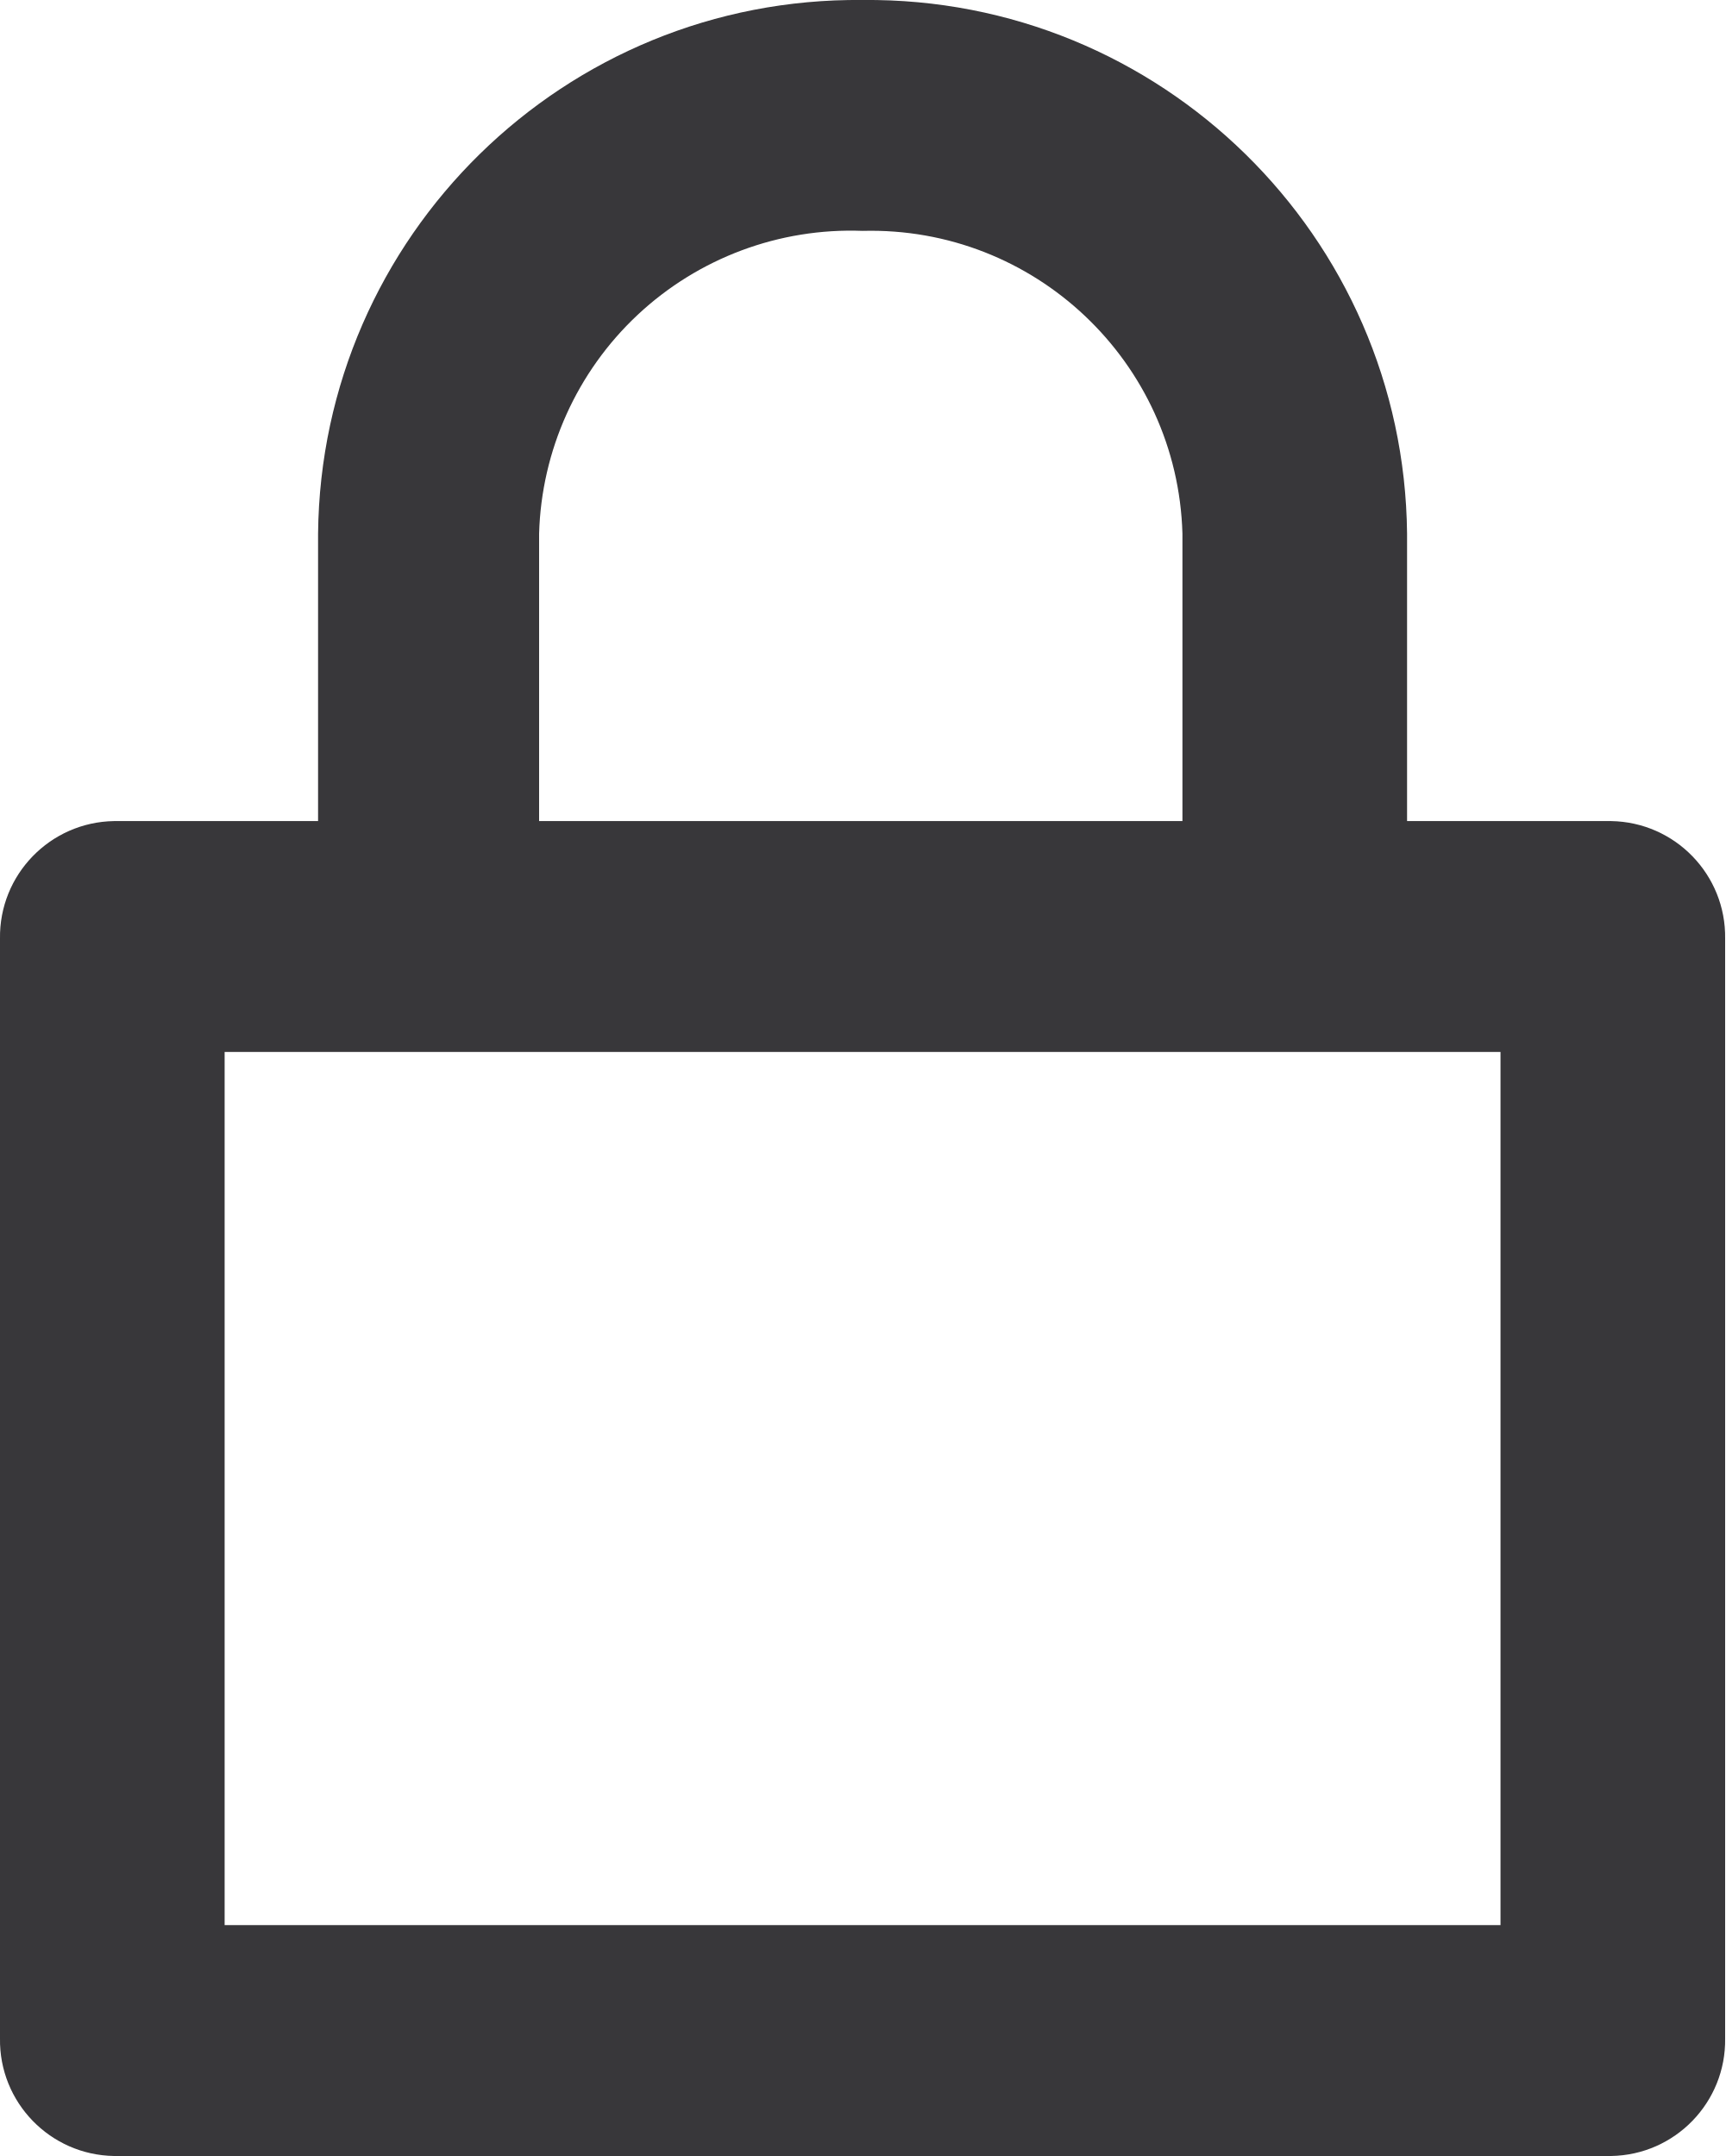
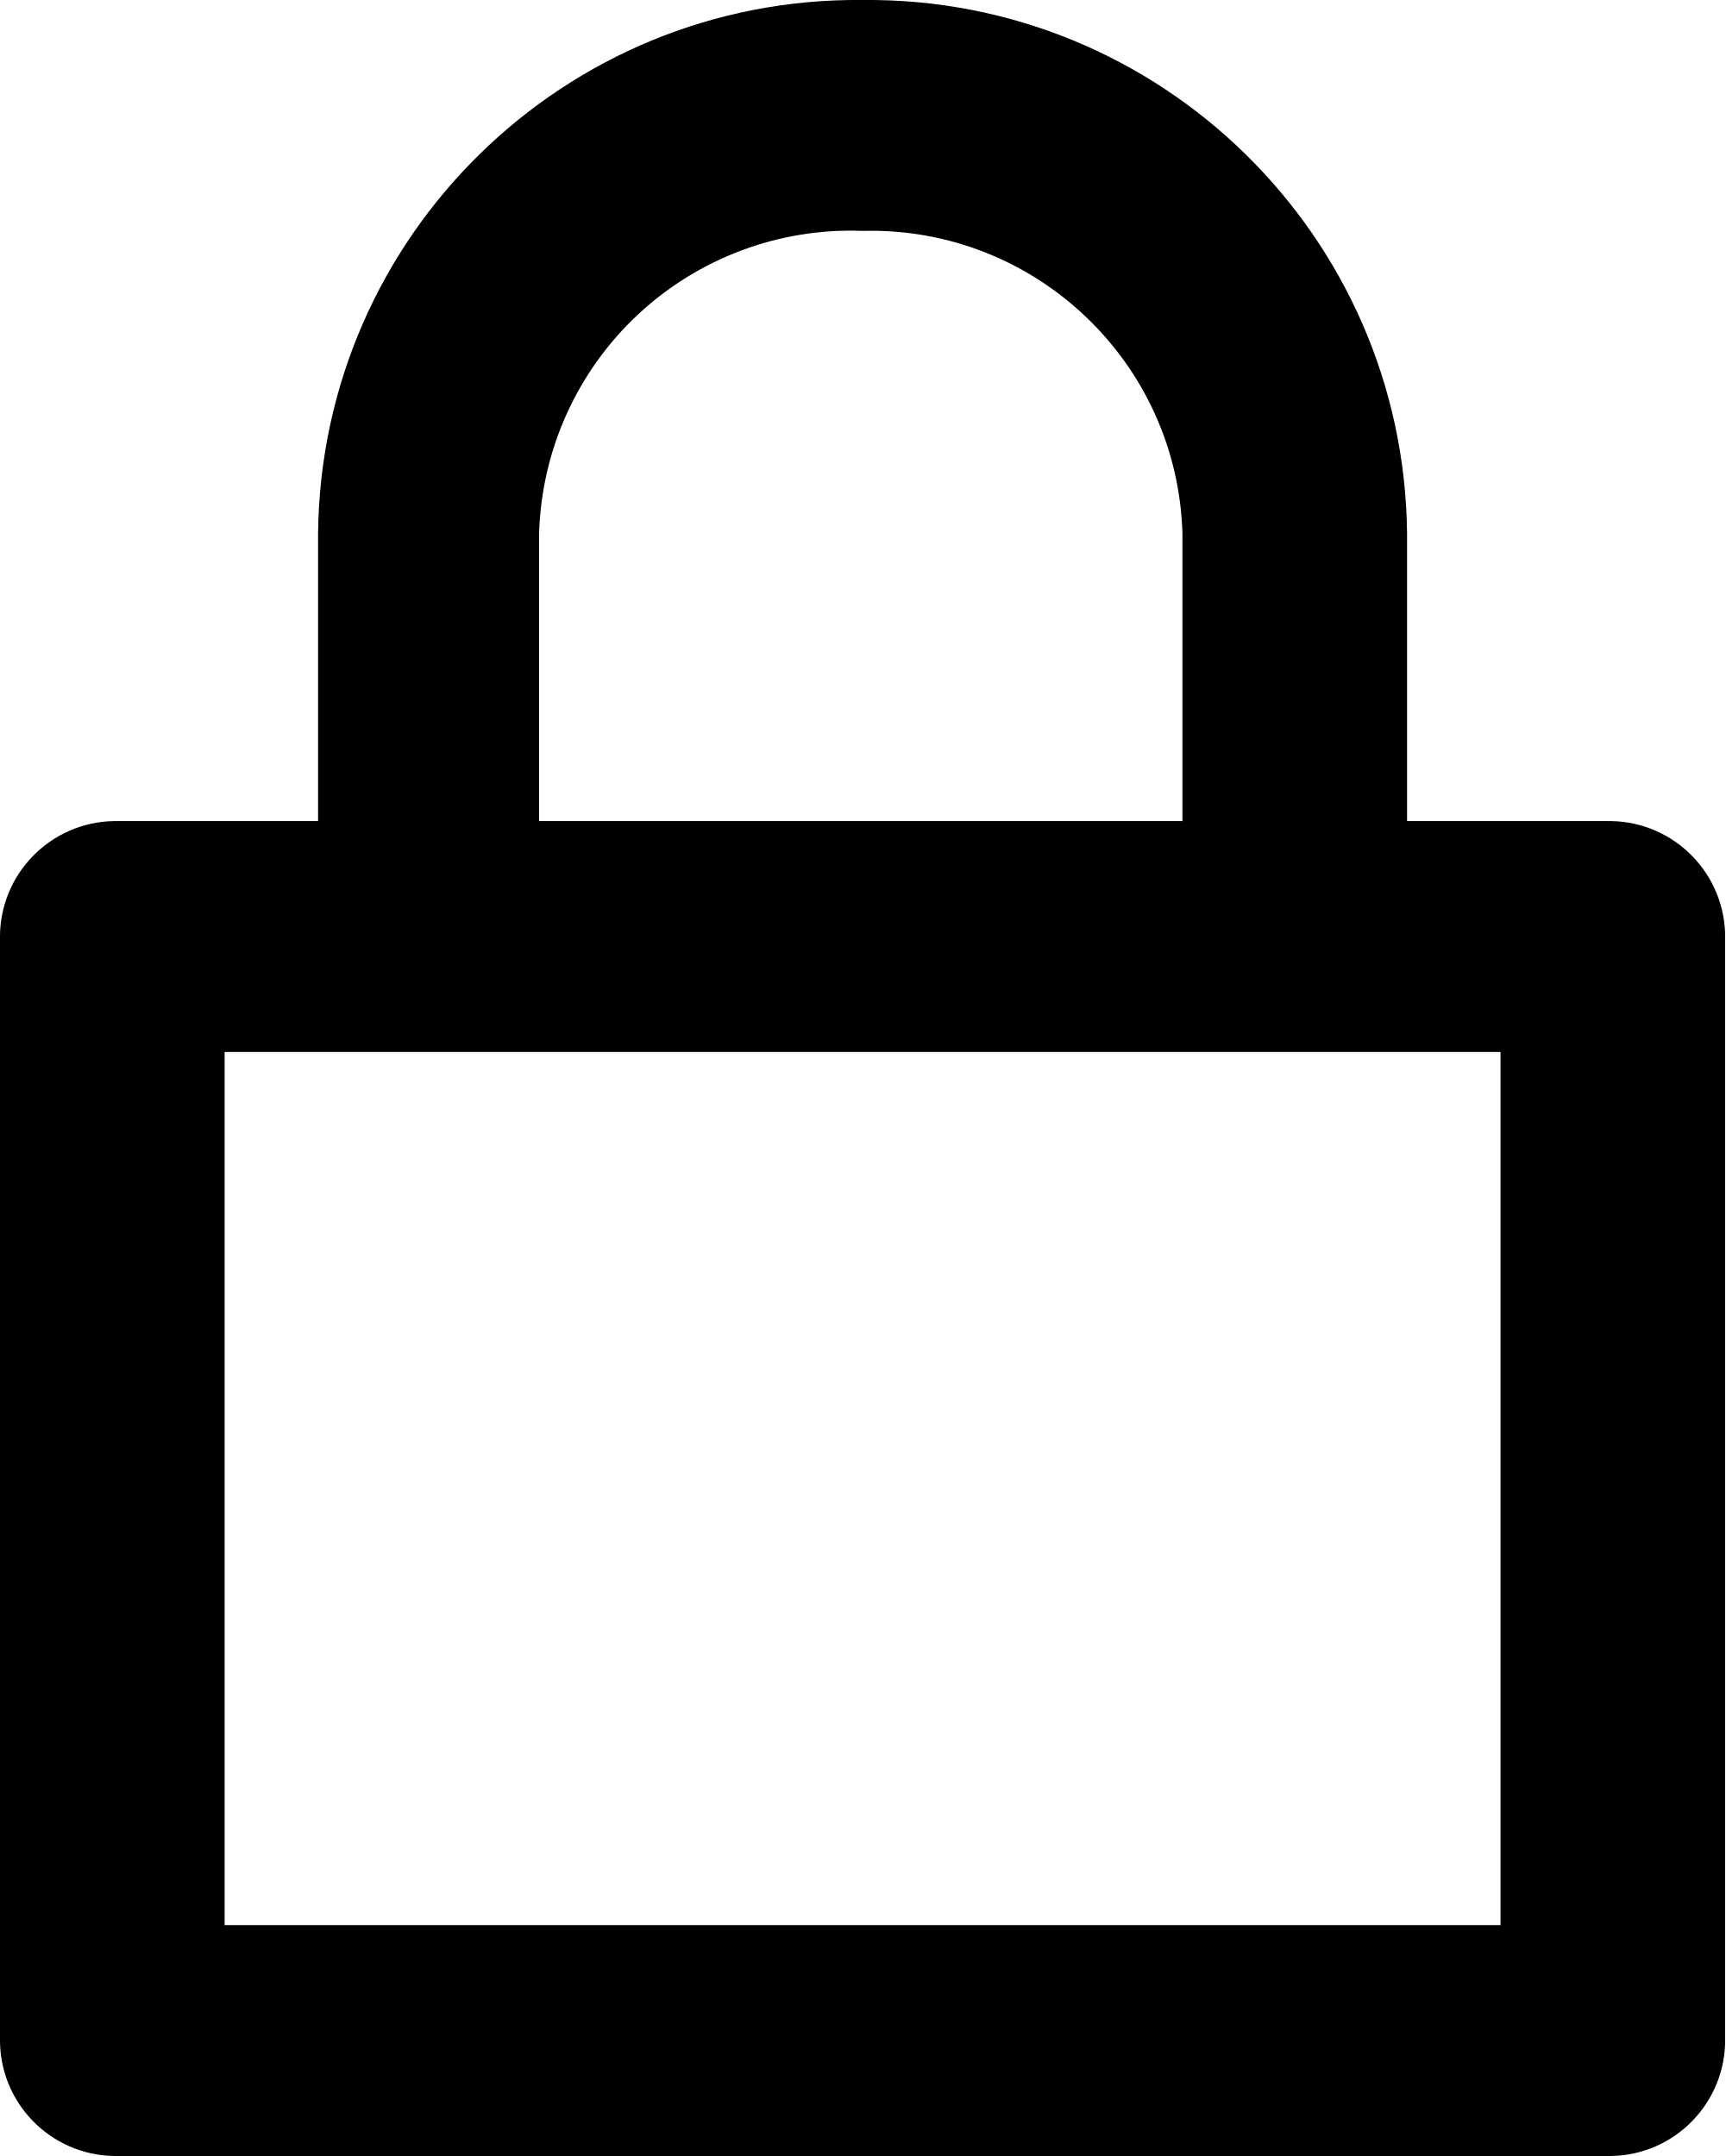
<svg xmlns="http://www.w3.org/2000/svg" viewBox="0 0 19.2 24">
-   <defs>
-     <style>.cls-1{fill:#38373a;}</style>
-   </defs>
+   <defs />
  <g id="Layer_2" data-name="Layer 2">
    <g id="_24px" data-name="24px">
      <path id="Password" class="cls-1" d="M17.93,9.14H15.66V5.94A6,6,0,0,0,9.6,0,6,6,0,0,0,3.54,5.94v3.2H1.27A1.29,1.29,0,0,0,0,10.45V22.69A1.29,1.29,0,0,0,1.27,24H17.93a1.29,1.29,0,0,0,1.27-1.31V10.45A1.29,1.29,0,0,0,17.93,9.14ZM6,5.94A3.47,3.47,0,0,1,9.6,2.57a3.47,3.47,0,0,1,3.56,3.37v3.2H6ZM16.7,21.43H2.5V11.71H16.7Z" />
    </g>
  </g>
</svg>
